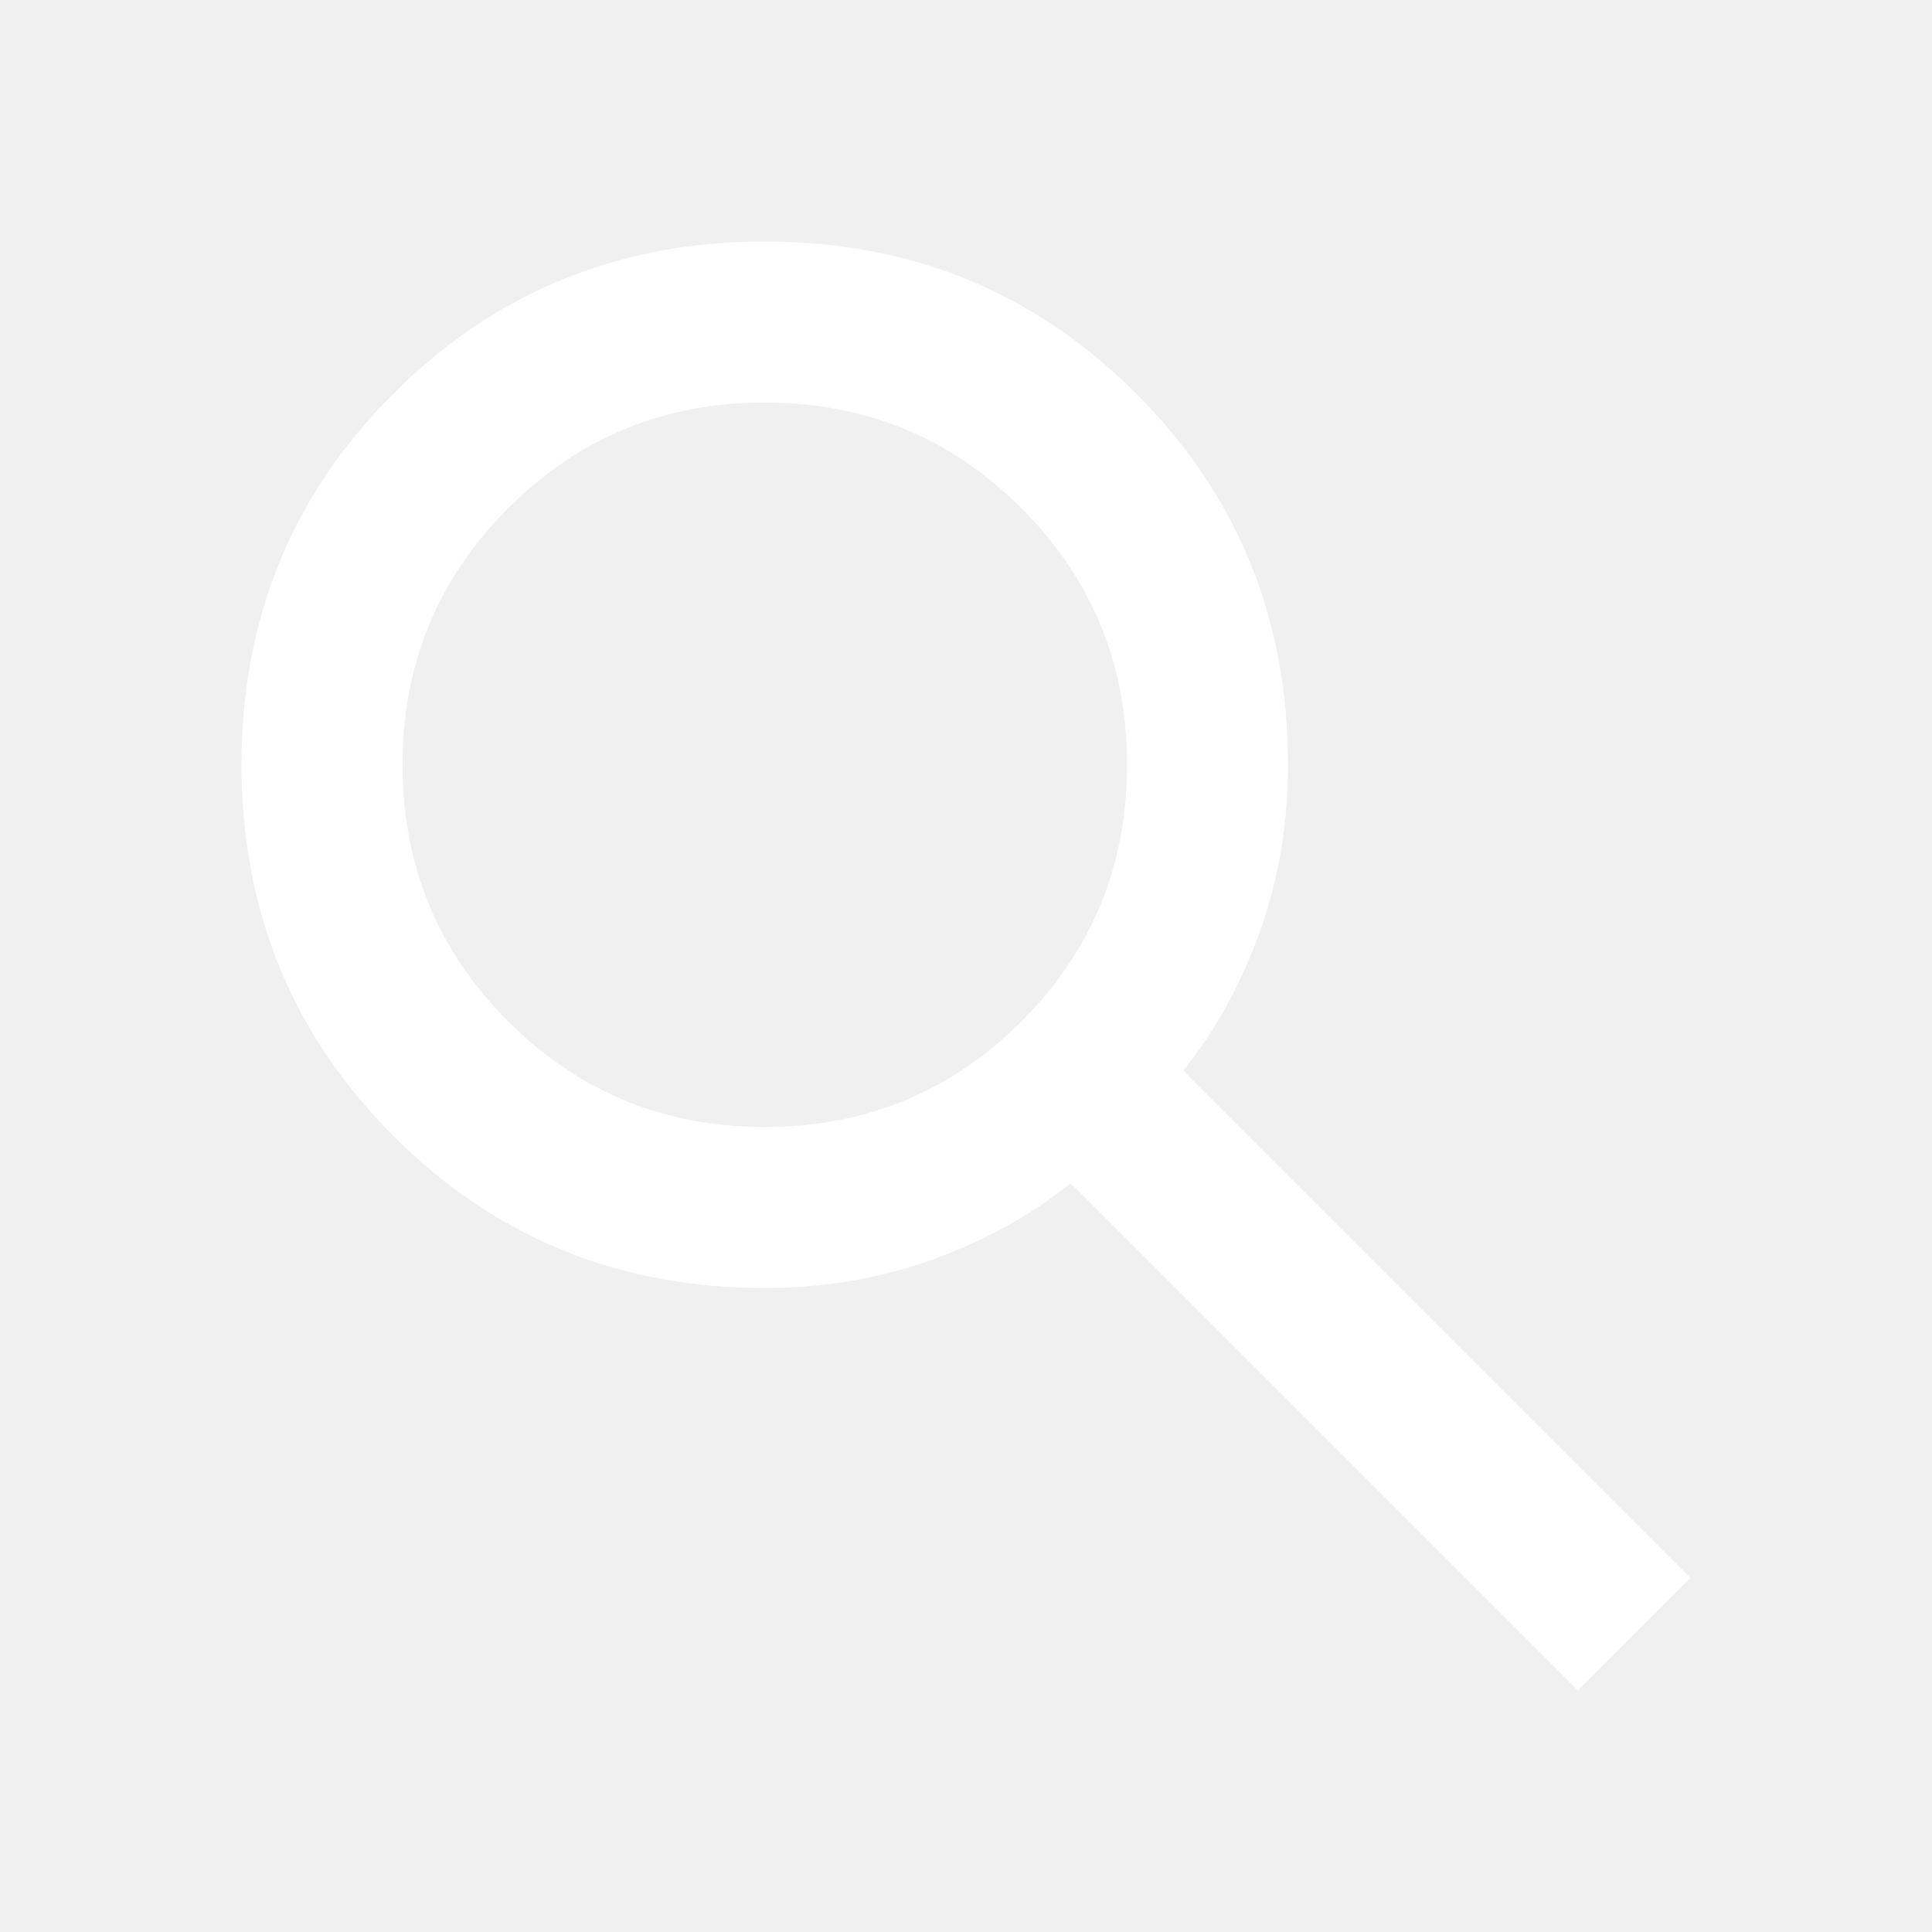
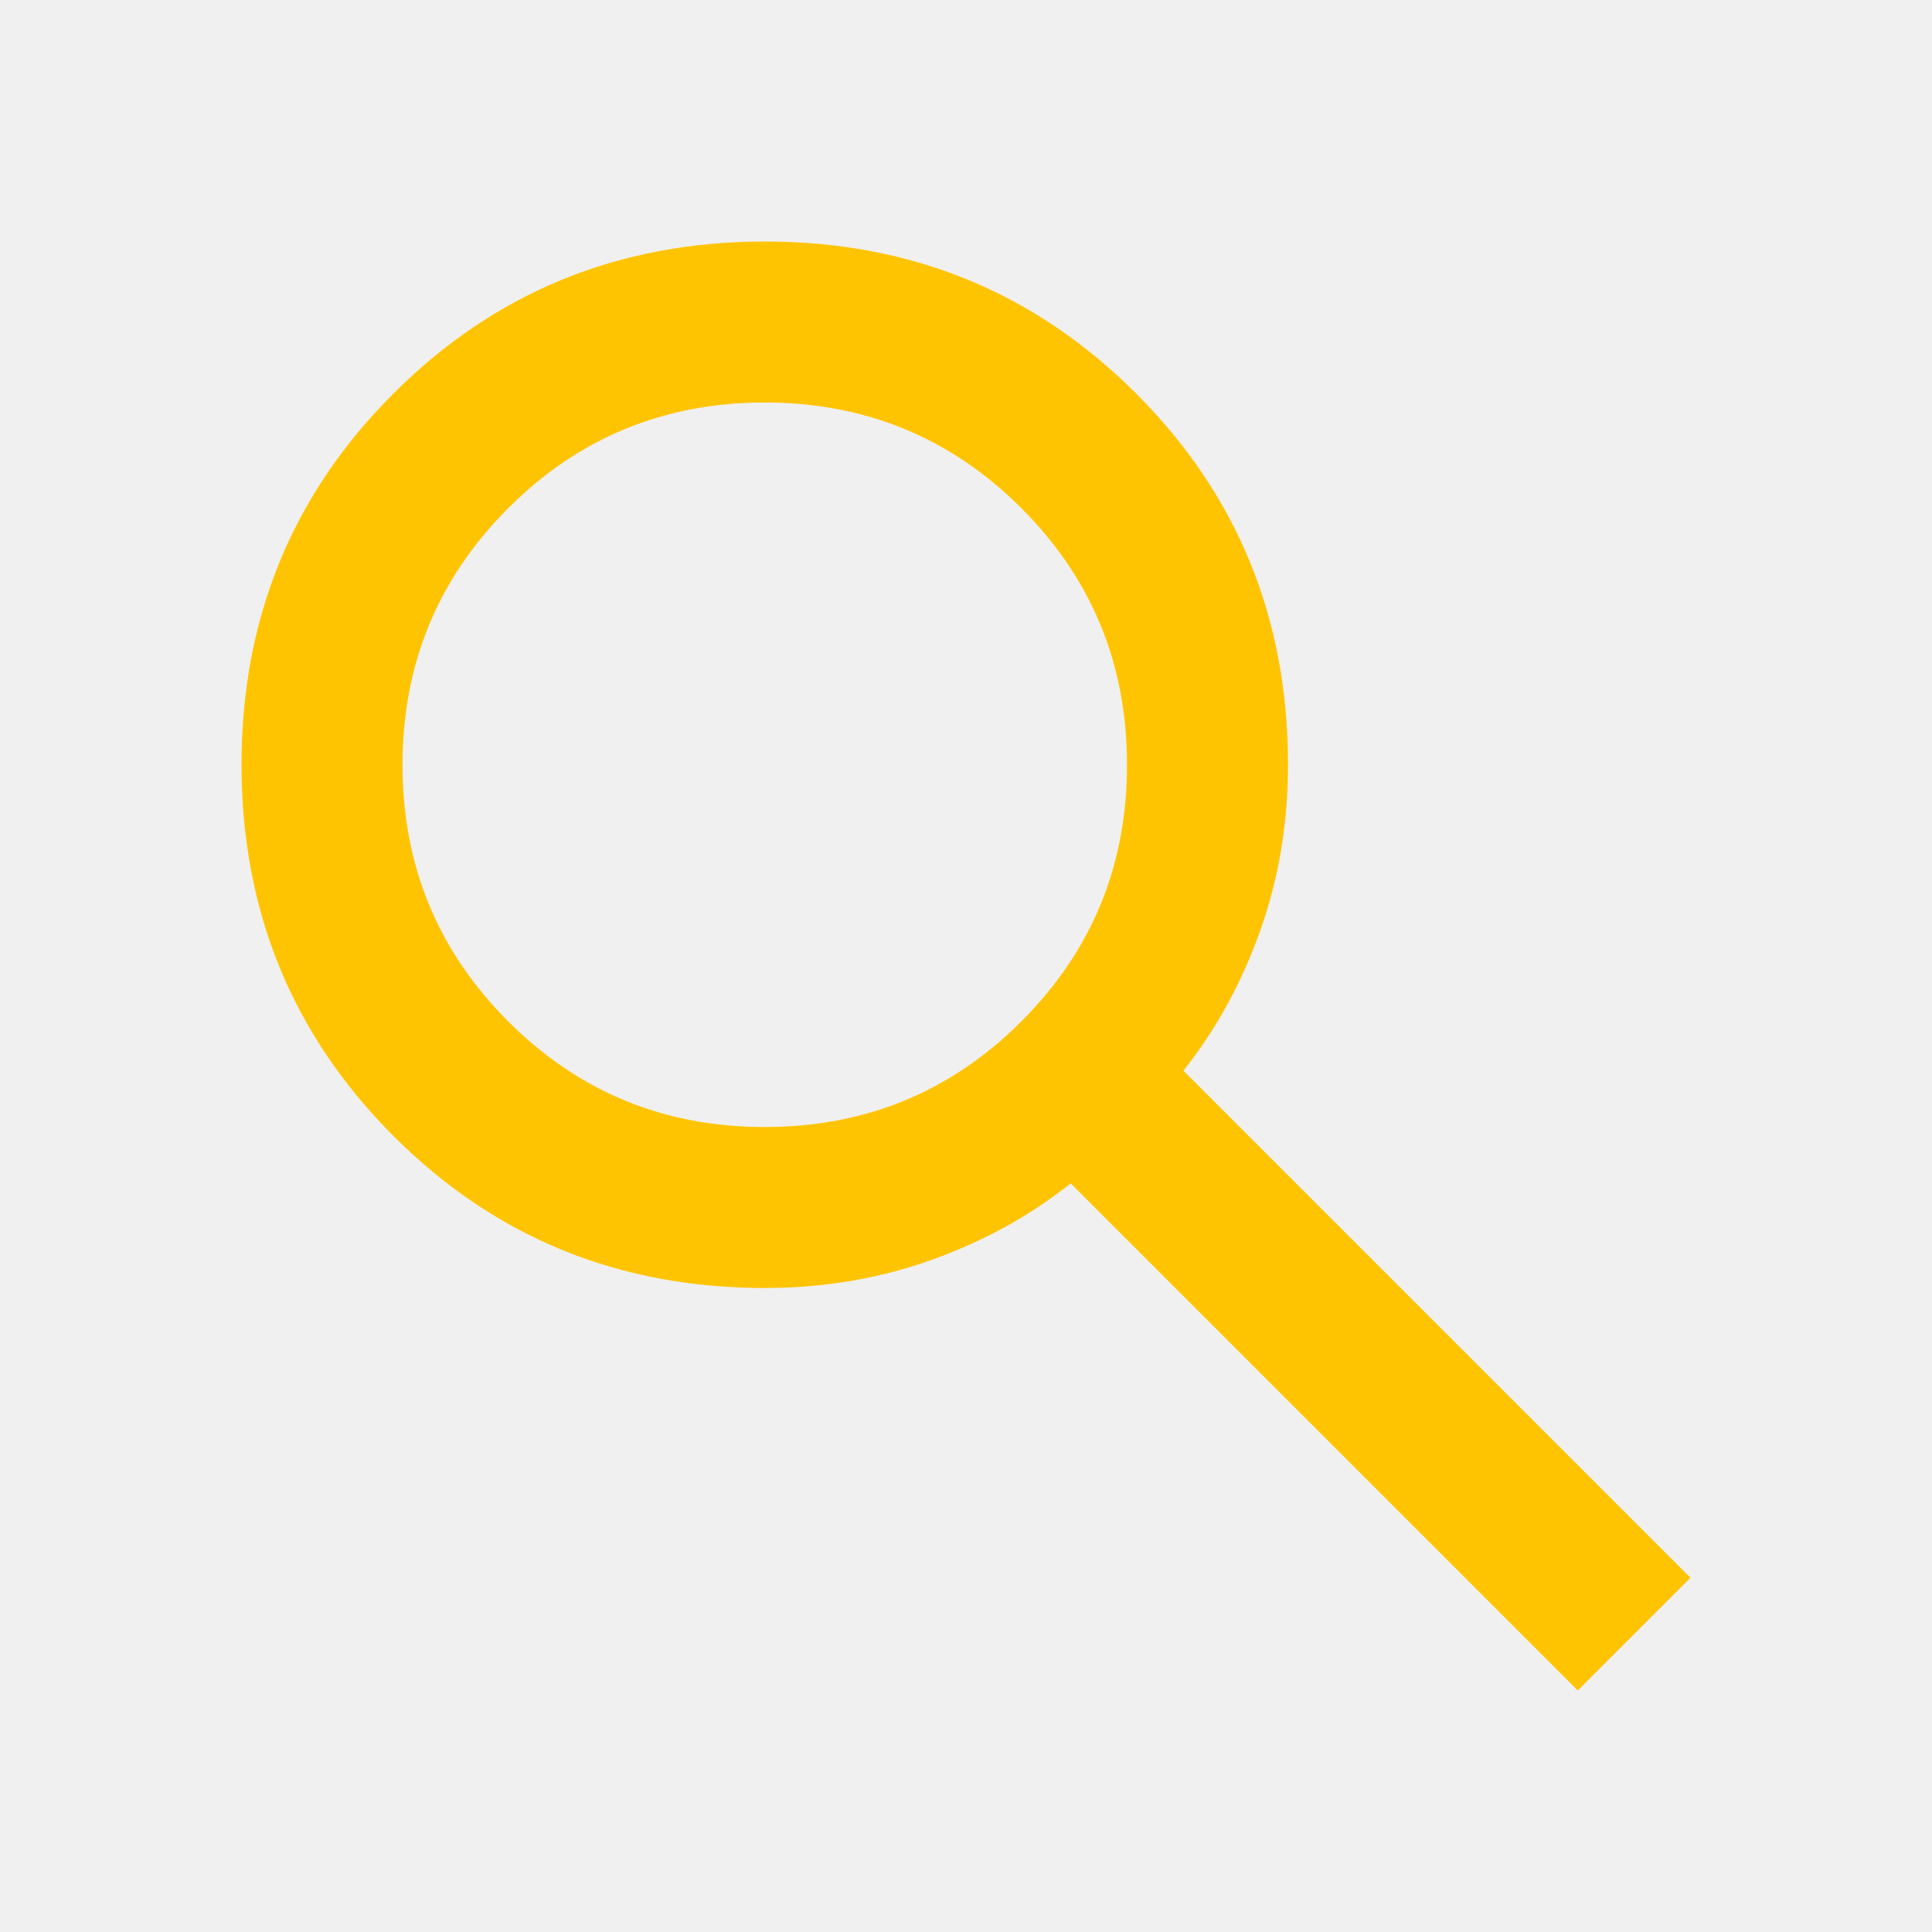
<svg xmlns="http://www.w3.org/2000/svg" width="24" height="24" viewBox="0 0 24 24" fill="none">
-   <path d="M19.6 21L13.3 14.7C12.8 15.1 12.225 15.417 11.575 15.65C10.925 15.883 10.233 16 9.5 16C7.683 16 6.146 15.371 4.888 14.112C3.63 12.853 3.001 11.316 3 9.5C3 7.683 3.629 6.146 4.888 4.888C6.147 3.63 7.684 3.001 9.5 3C11.317 3 12.854 3.629 14.113 4.888C15.372 6.147 16.001 7.684 16 9.5C16 10.233 15.883 10.925 15.65 11.575C15.417 12.225 15.1 12.8 14.7 13.3L21 19.6L19.6 21ZM9.5 14C10.75 14 11.813 13.563 12.688 12.688C13.563 11.813 14.001 10.751 14 9.5C14 8.25 13.563 7.188 12.688 6.313C11.813 5.438 10.751 5.001 9.5 5C8.25 5 7.188 5.438 6.313 6.313C5.438 7.188 5.001 8.251 5 9.5C5 10.75 5.438 11.813 6.313 12.688C7.188 13.563 8.251 14.001 9.5 14Z" fill="white" />
+   <path d="M19.6 21L13.3 14.7C12.8 15.1 12.225 15.417 11.575 15.65C10.925 15.883 10.233 16 9.5 16C7.683 16 6.146 15.371 4.888 14.112C3.63 12.853 3.001 11.316 3 9.5C3 7.683 3.629 6.146 4.888 4.888C6.147 3.63 7.684 3.001 9.5 3C11.317 3 12.854 3.629 14.113 4.888C15.372 6.147 16.001 7.684 16 9.5C16 10.233 15.883 10.925 15.65 11.575C15.417 12.225 15.1 12.8 14.7 13.3L21 19.6L19.6 21ZM9.5 14C10.75 14 11.813 13.563 12.688 12.688C13.563 11.813 14.001 10.751 14 9.5C14 8.25 13.563 7.188 12.688 6.313C11.813 5.438 10.751 5.001 9.5 5C8.25 5 7.188 5.438 6.313 6.313C5.438 7.188 5.001 8.251 5 9.5C5 10.75 5.438 11.813 6.313 12.688C7.188 13.563 8.251 14.001 9.5 14Z" fill="#FFC401" />
</svg>
